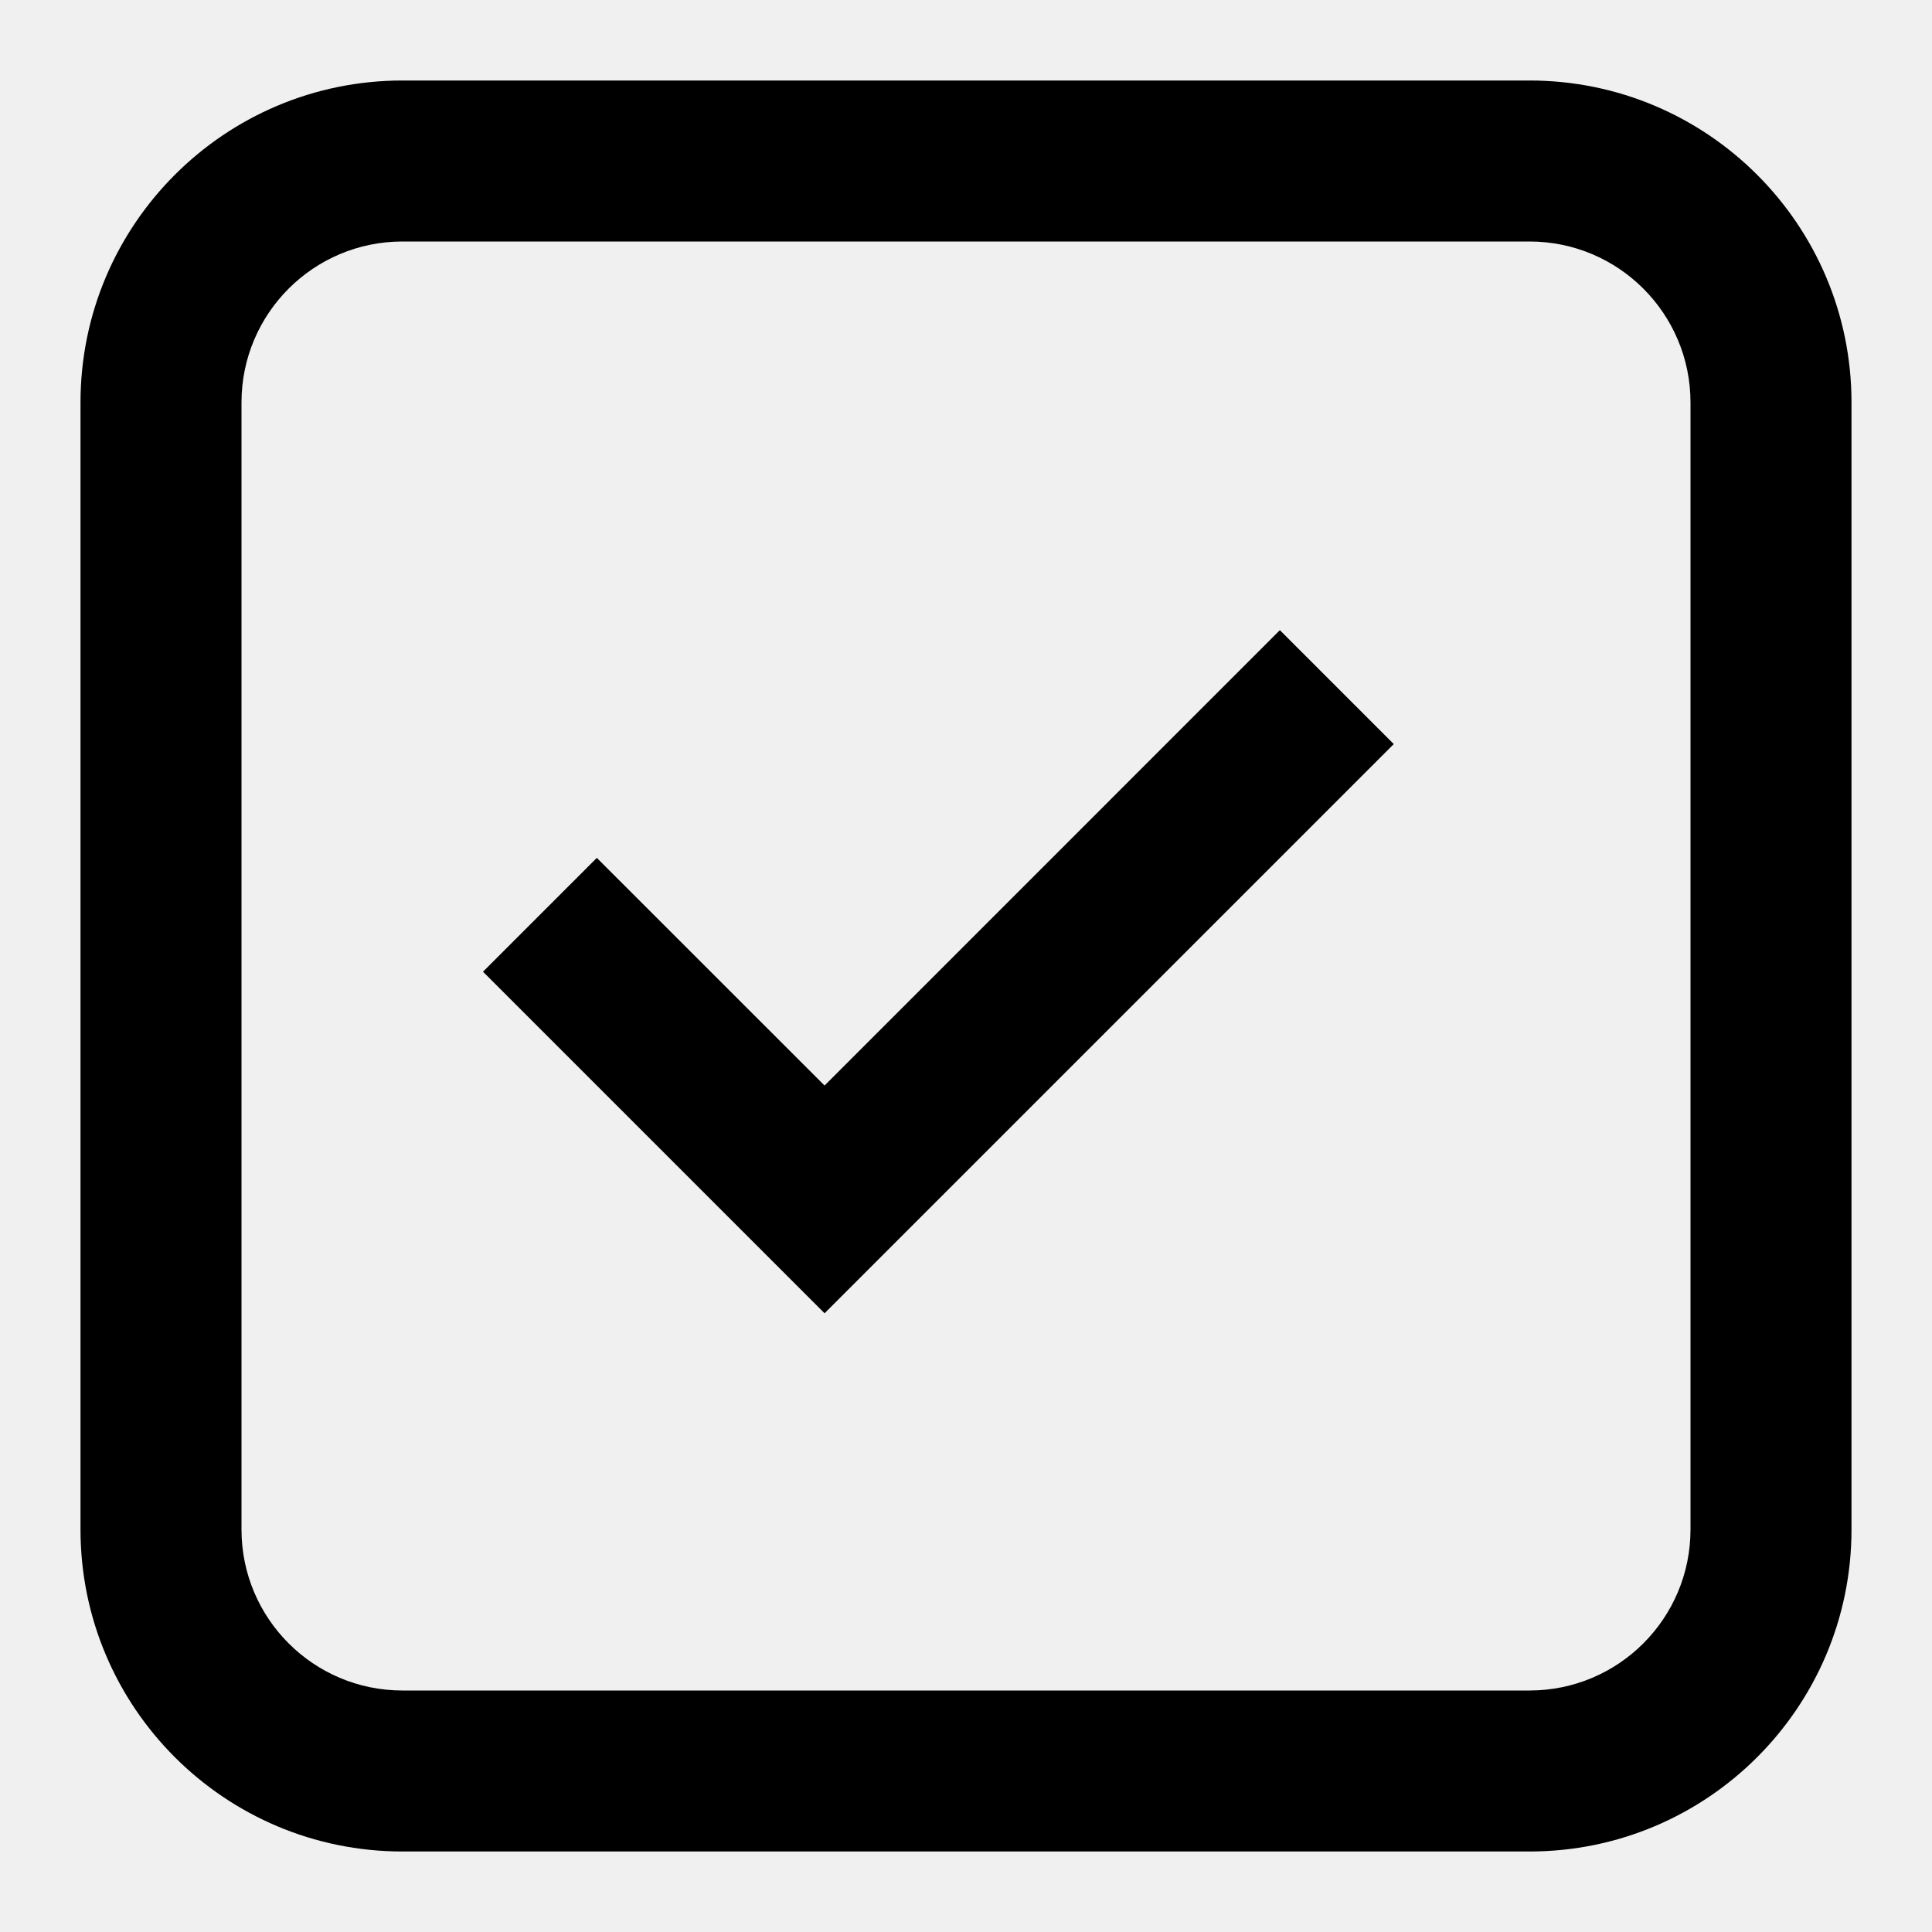
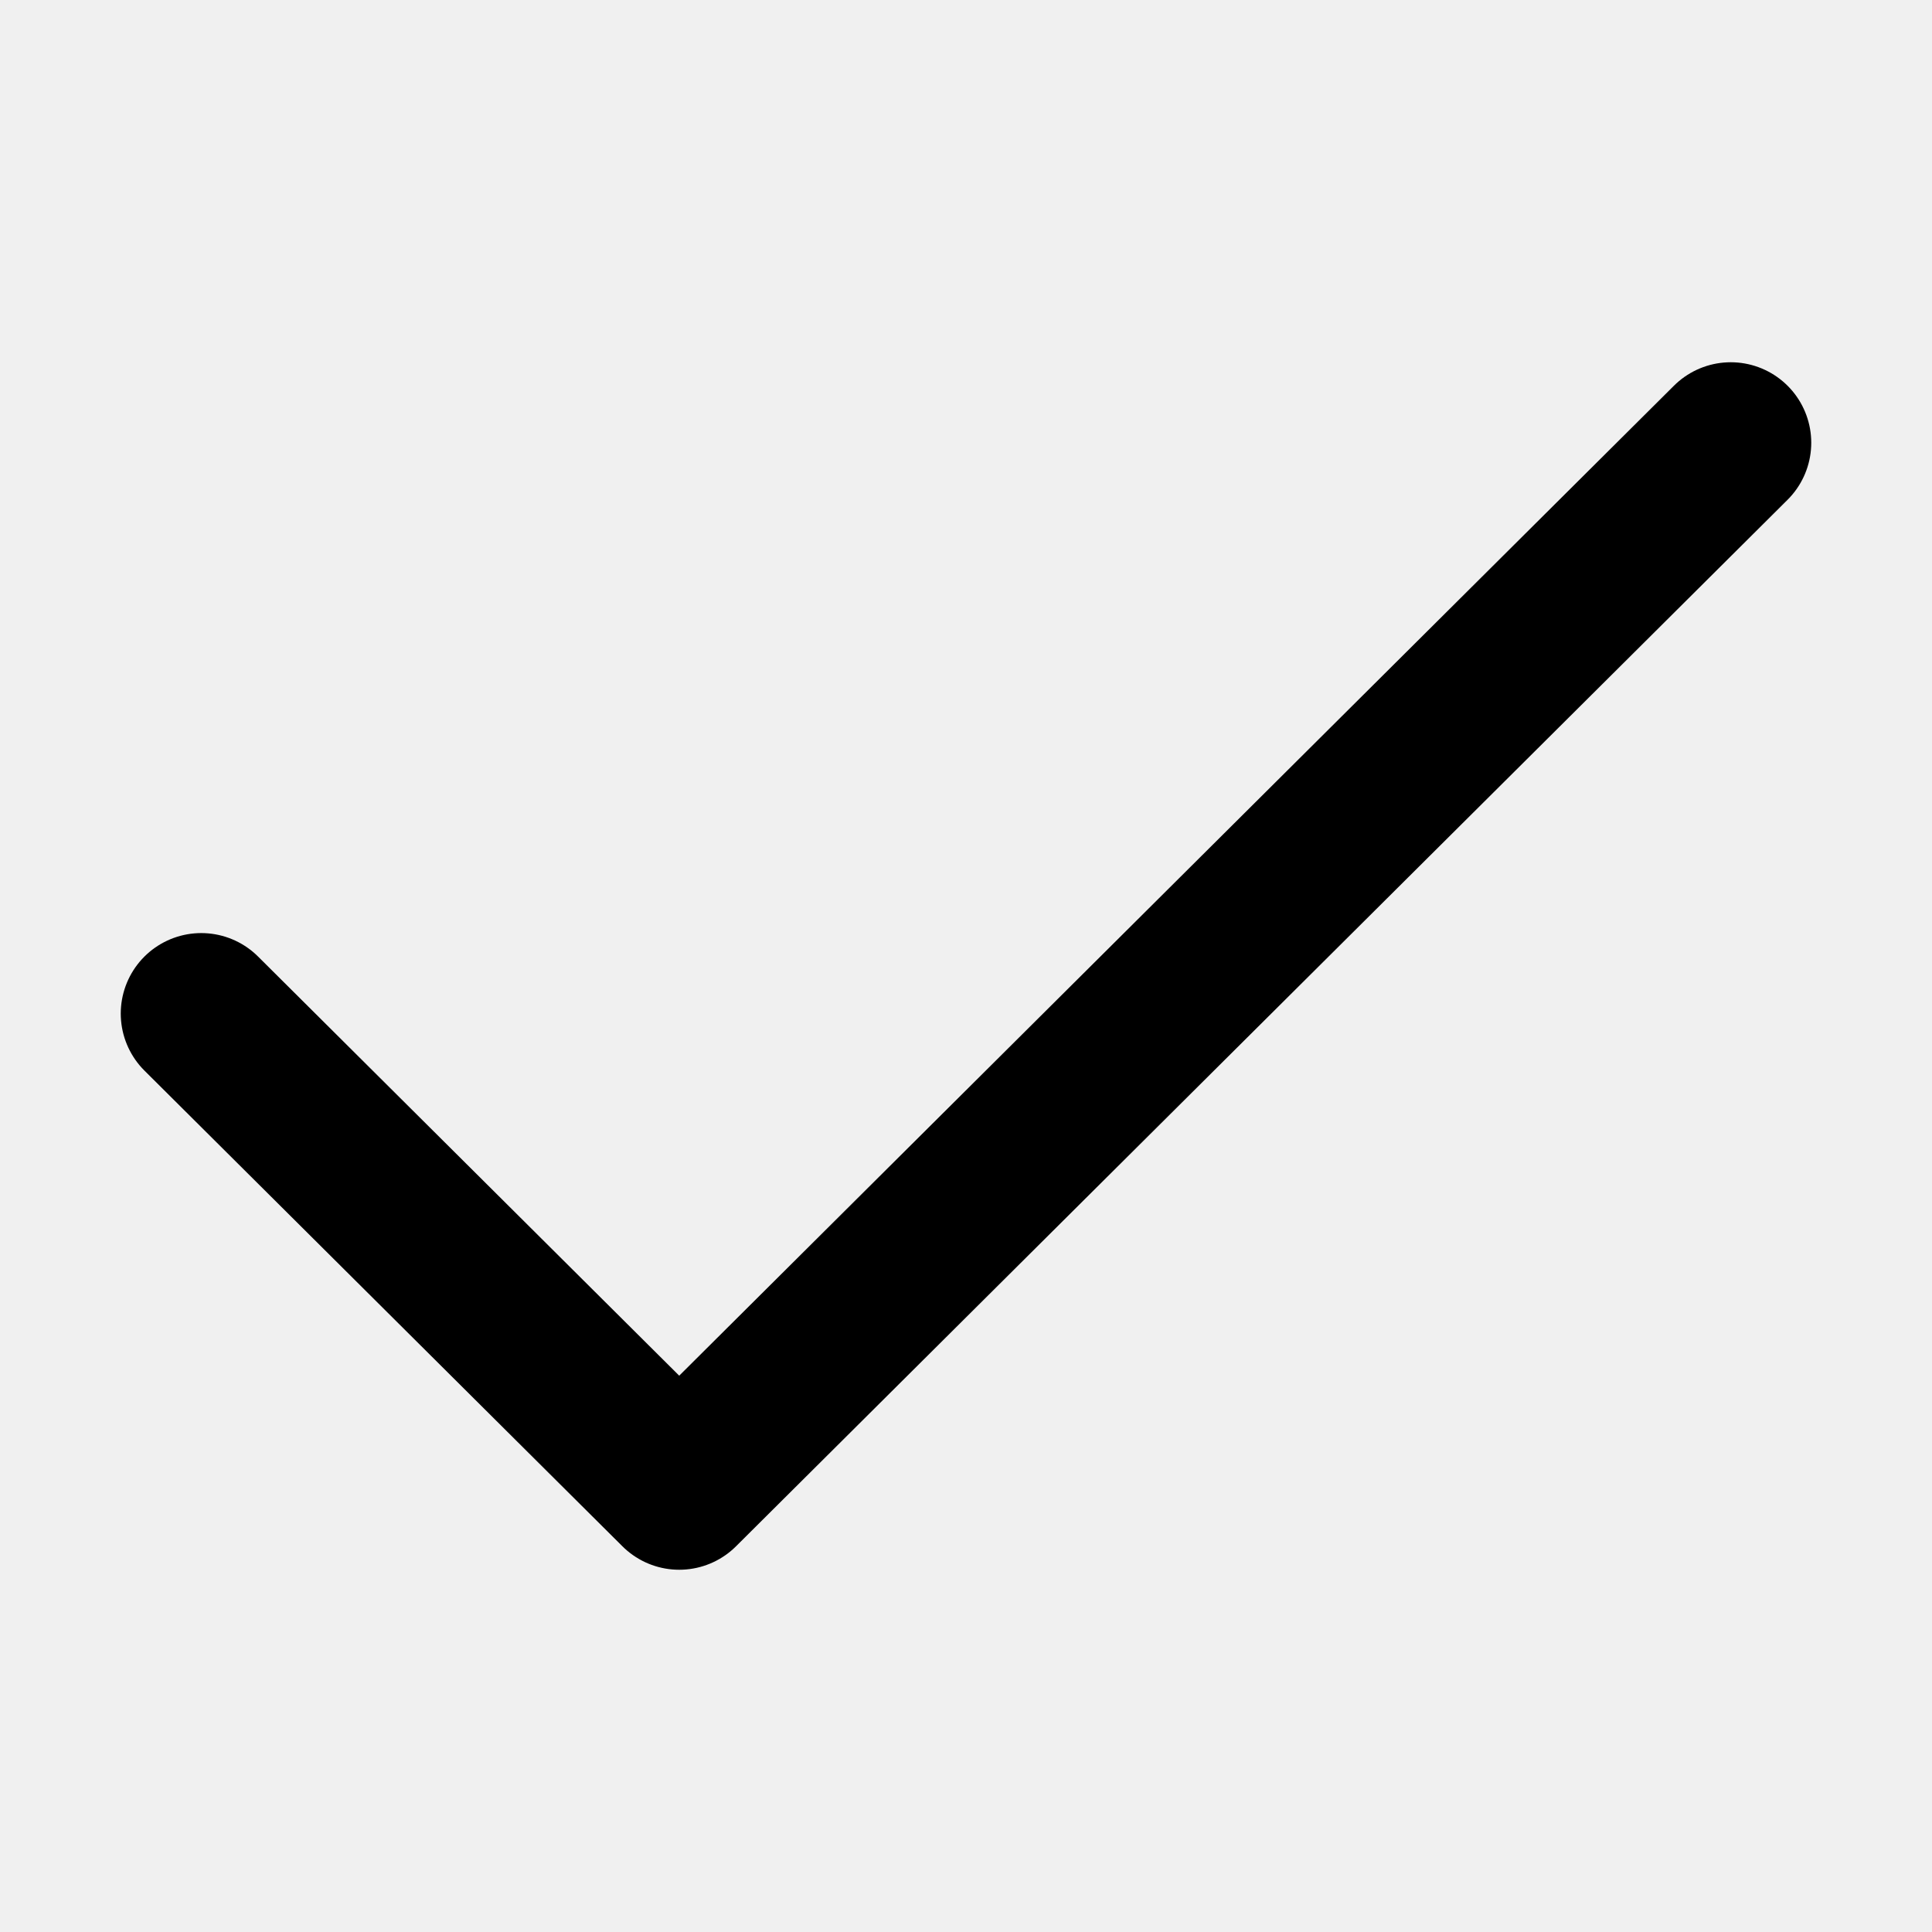
- <svg xmlns="http://www.w3.org/2000/svg" fill="none" height="24" viewBox="0 0 24 24" width="24">
-   <path d="M10.243 16.314L6 12.071L7.414 10.657L10.243 13.485L15.899 7.828L17.314 9.243L10.243 16.314Z" fill="currentColor" />
-   <path clip-rule="evenodd" d="M1 5C1 2.791 2.791 1 5 1H19C21.209 1 23 2.791 23 5V19C23 21.209 21.209 23 19 23H5C2.791 23 1 21.209 1 19V5ZM5 3H19C20.105 3 21 3.895 21 5V19C21 20.105 20.105 21 19 21H5C3.895 21 3 20.105 3 19V5C3 3.895 3.895 3 5 3Z" fill="currentColor" fill-rule="evenodd" />
+ <svg xmlns="http://www.w3.org/2000/svg" fill="none" height="48" viewBox="0 0 48 48" width="48">
+   <rect fill="white" fill-opacity="0.01" height="48" width="48" />
+   <path d="M43 11L16.875 37L5 25.182" stroke="black" stroke-linecap="round" stroke-linejoin="round" stroke-width="4" />
</svg>
